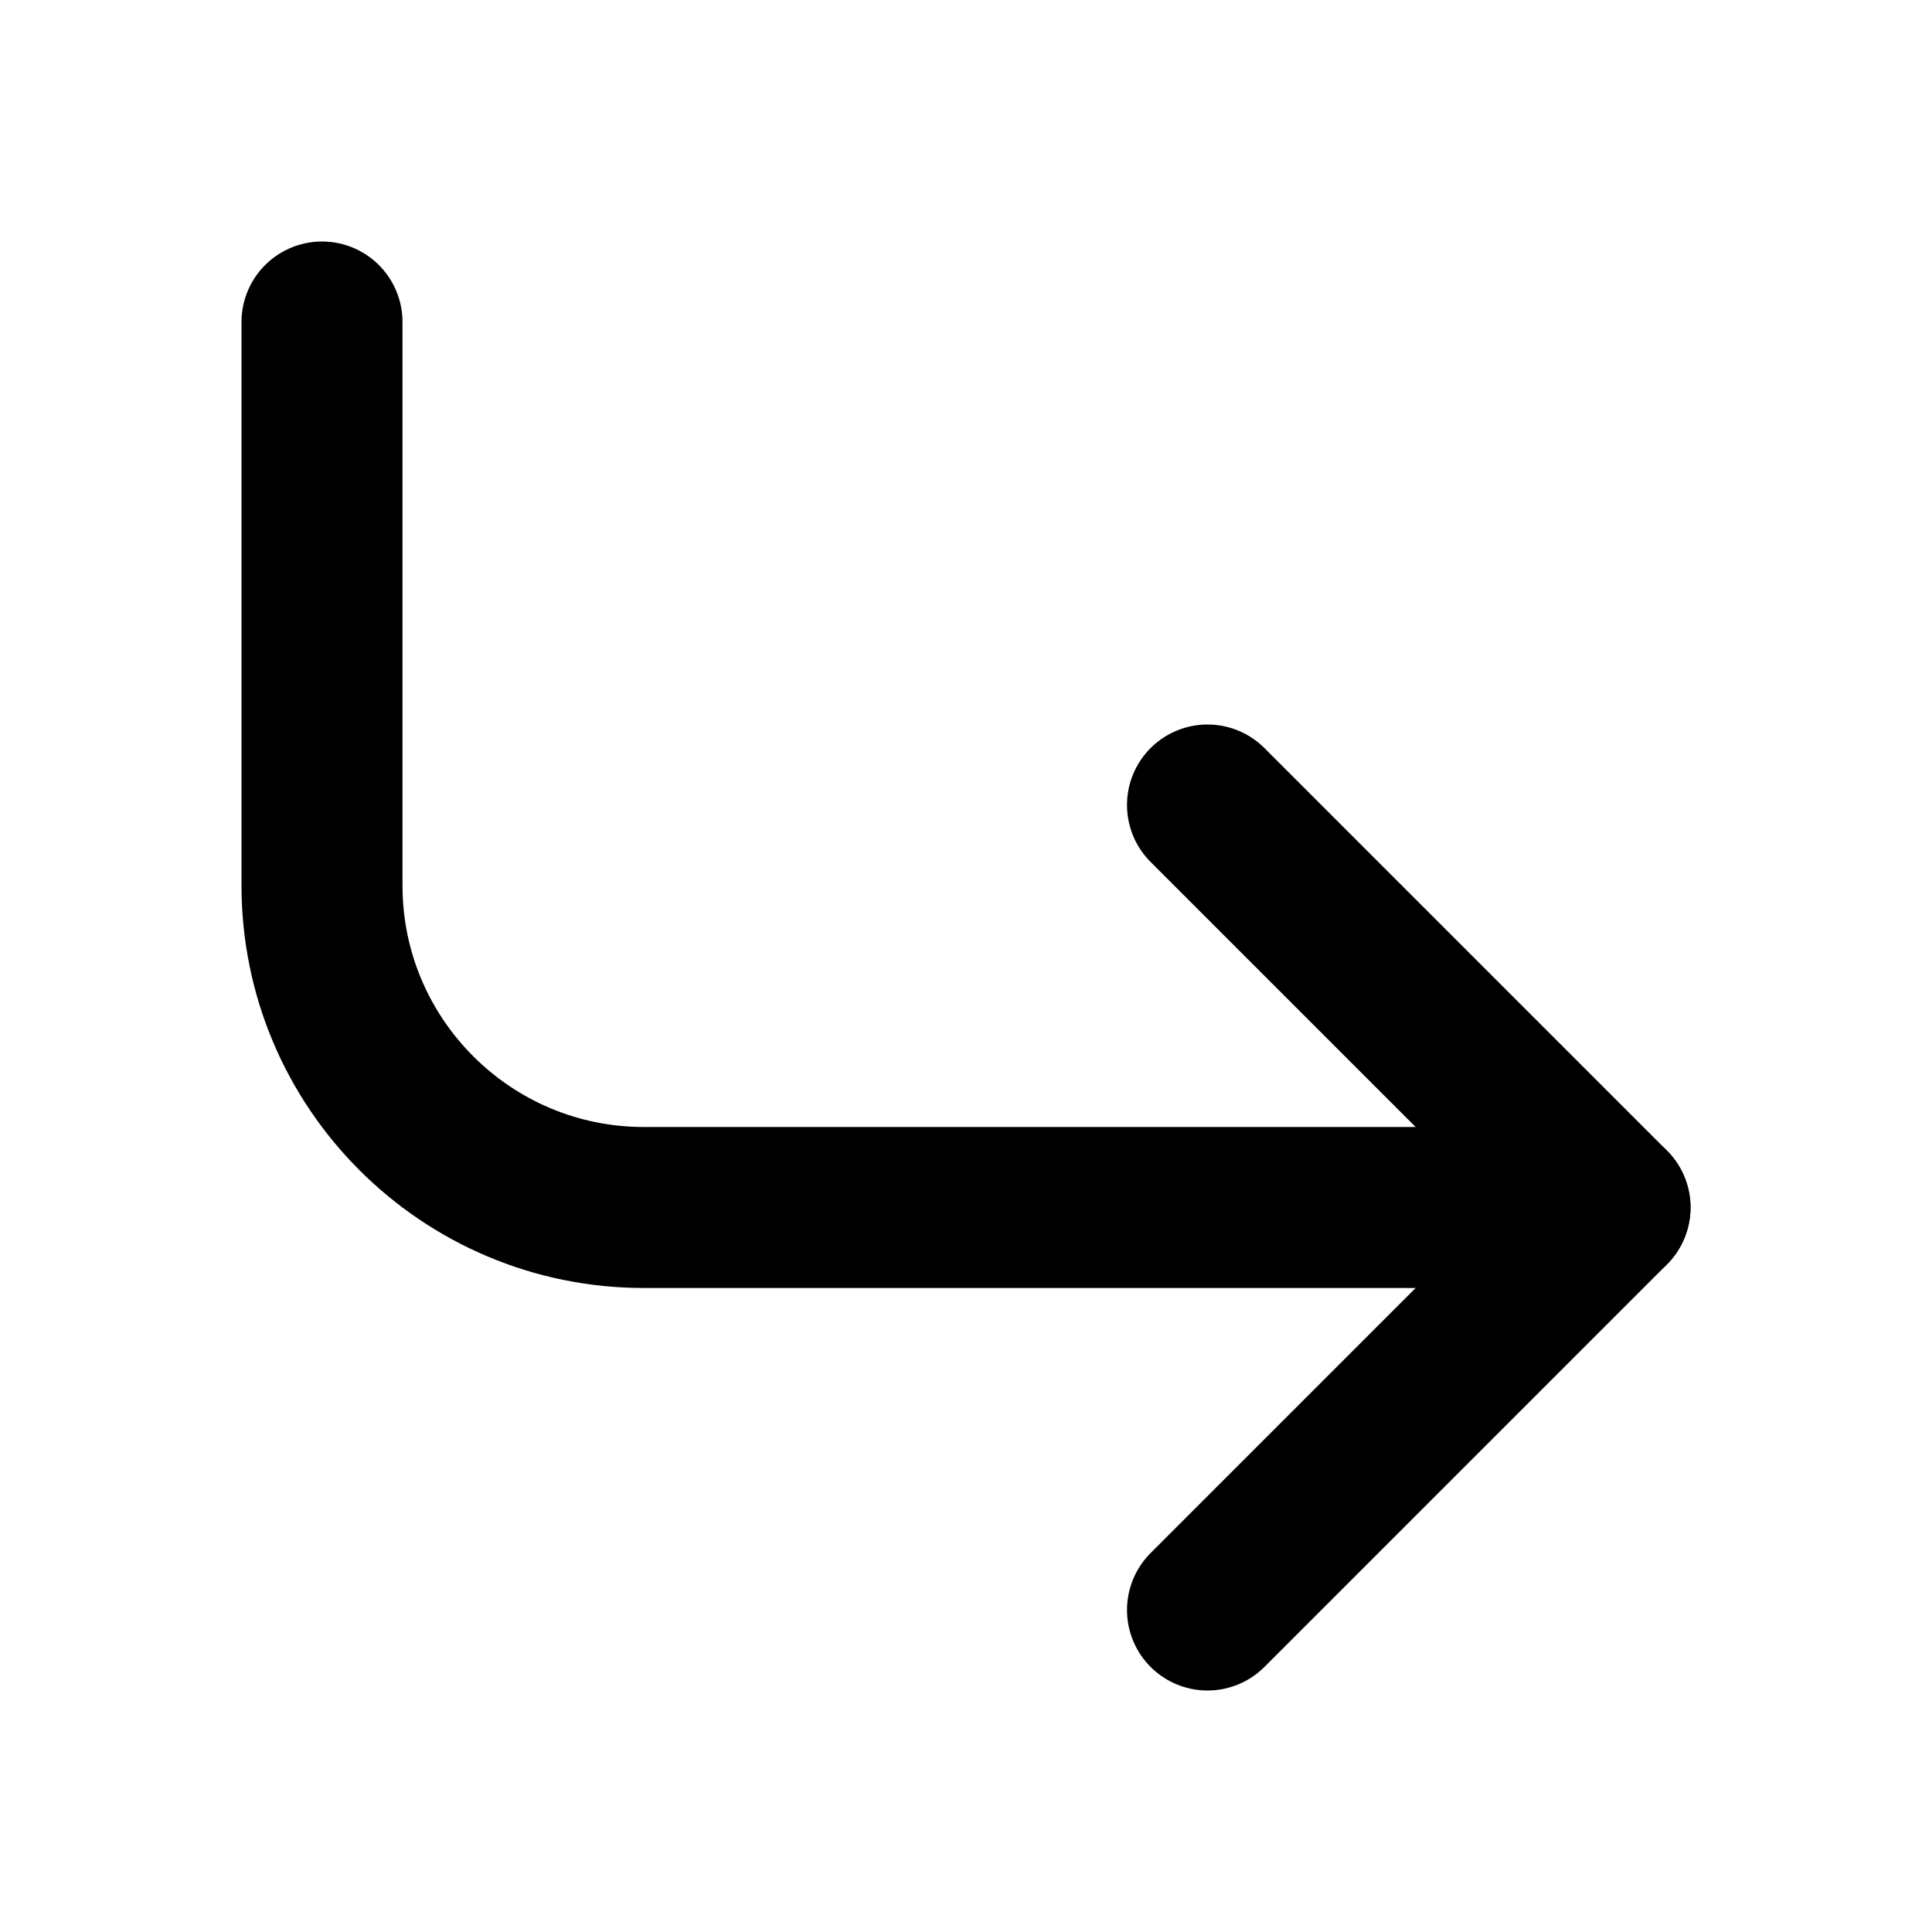
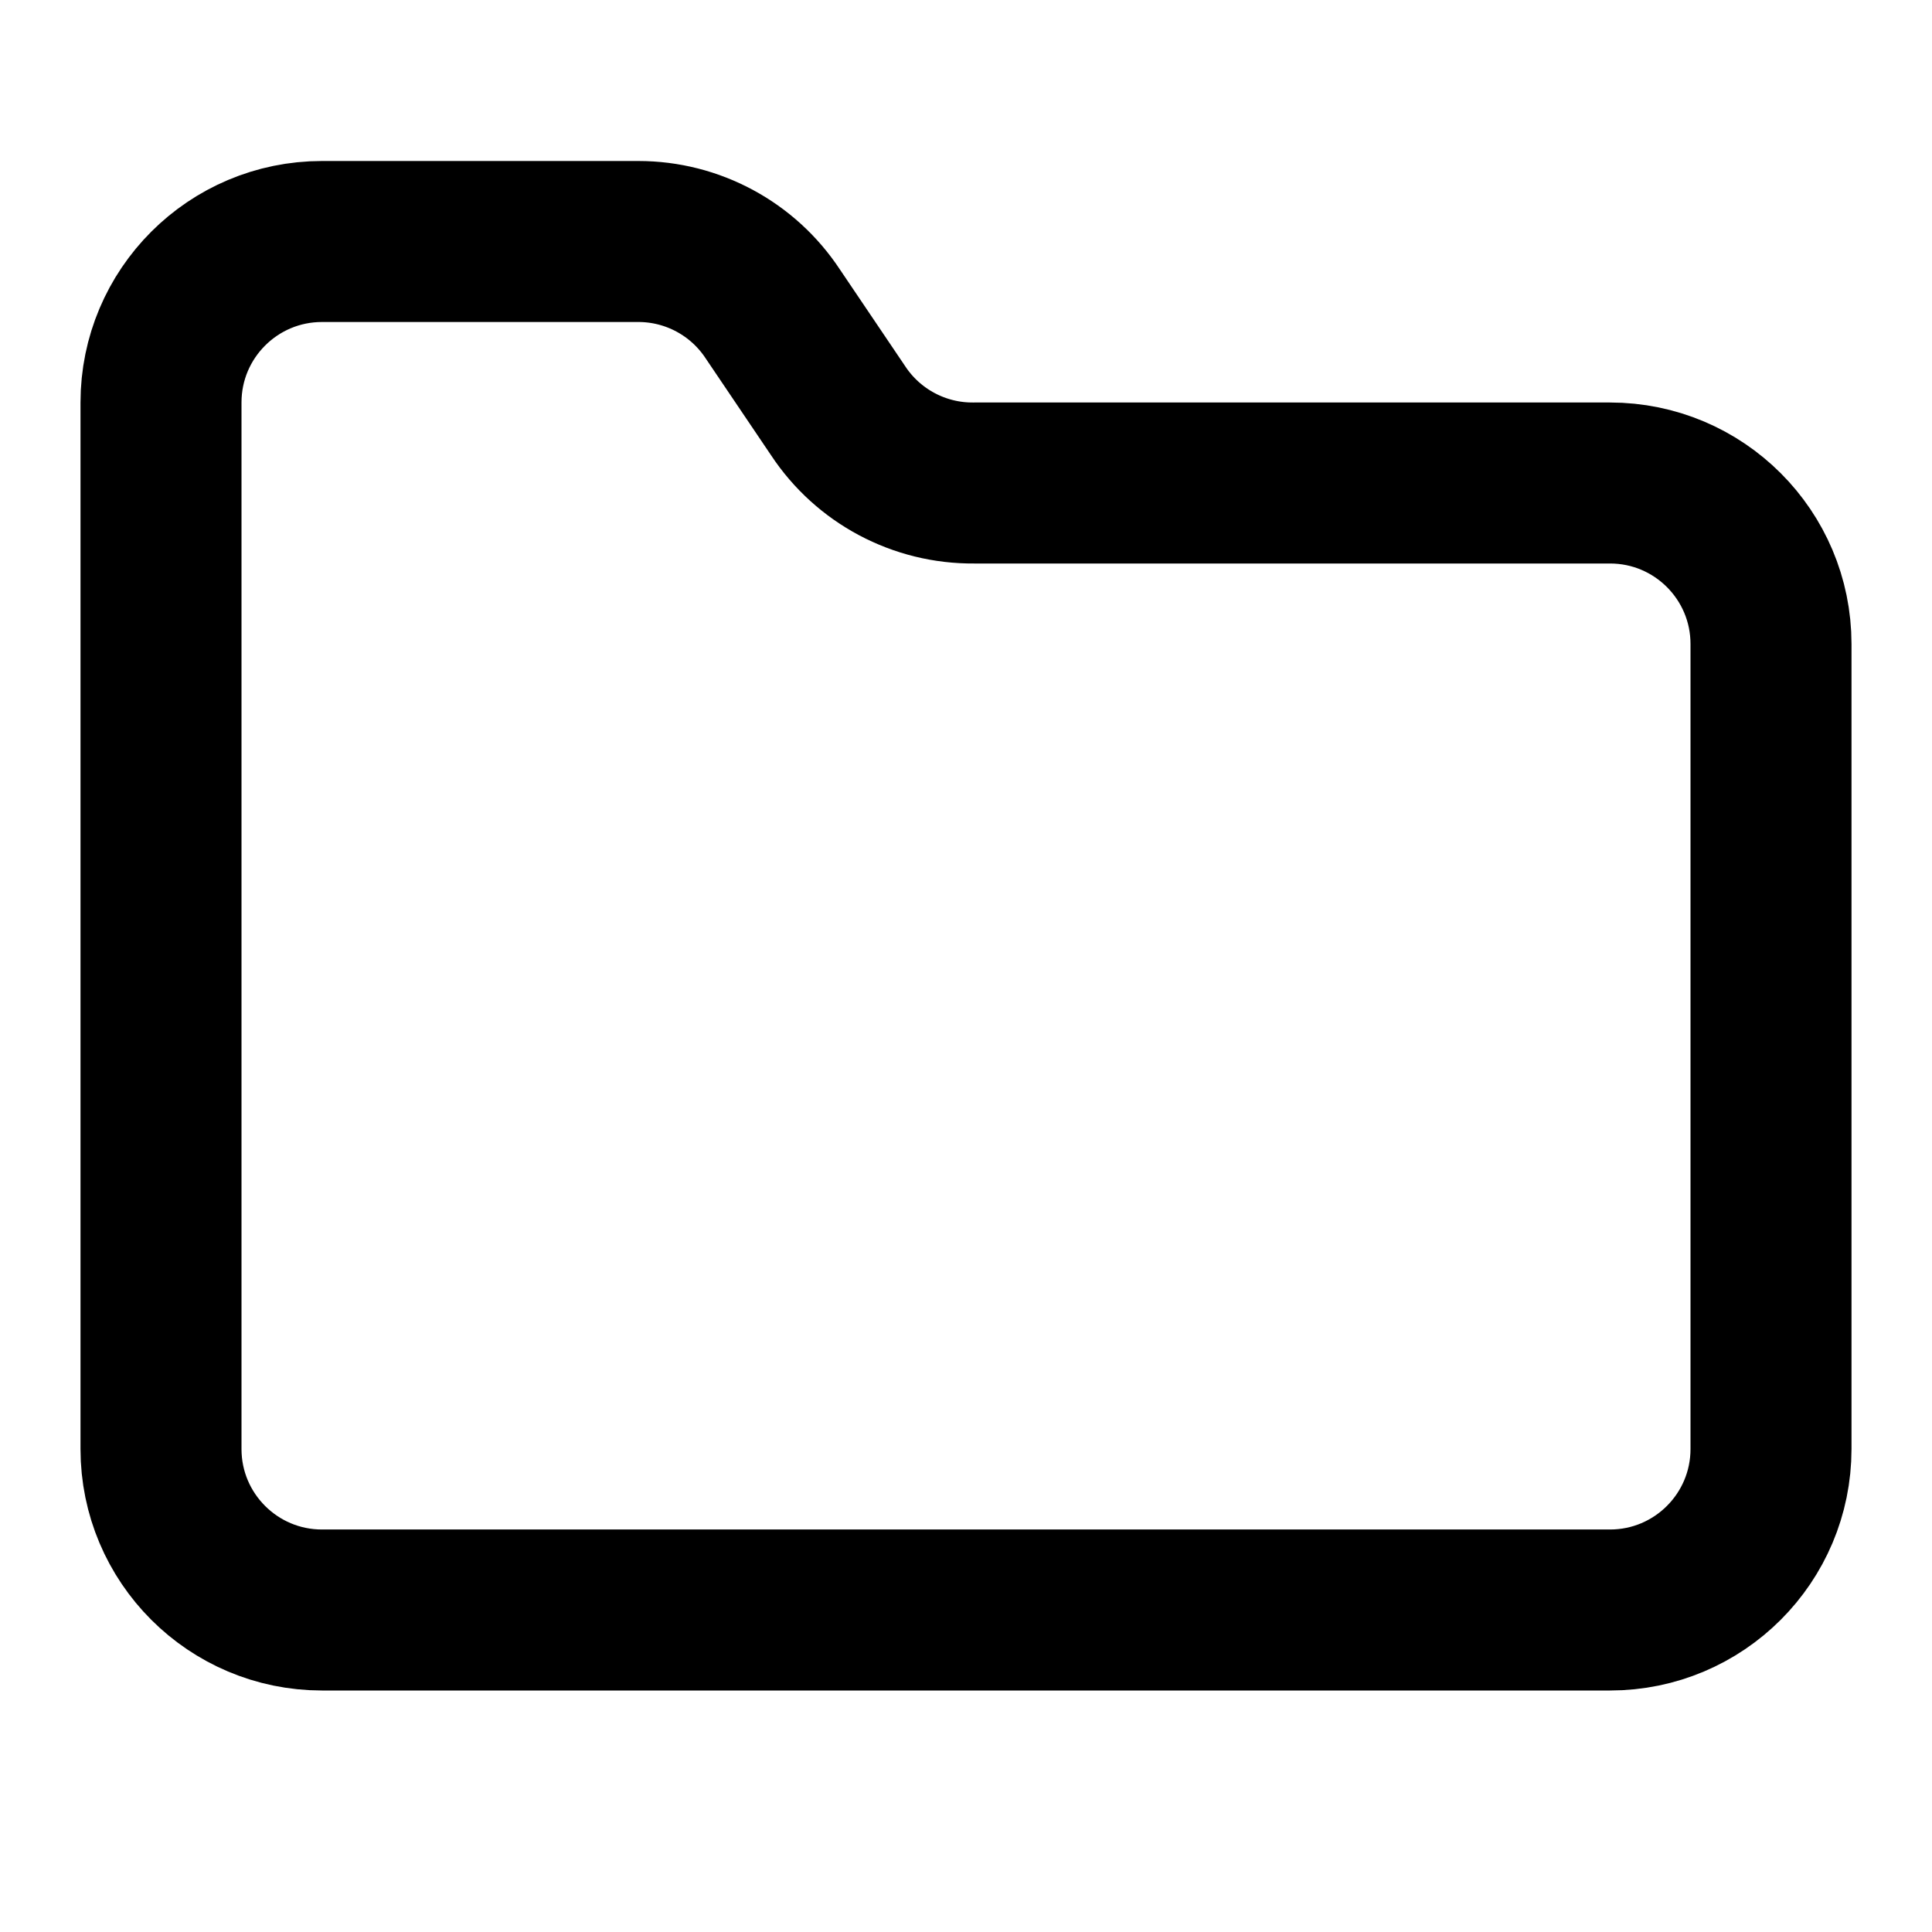
- <svg xmlns="http://www.w3.org/2000/svg" class="lucide lucide-corner-down-right" width="24" height="24" viewBox="0 0 24 24" fill="none" stroke="currentColor" stroke-width="2" stroke-linecap="round" stroke-linejoin="round">
-   <path d="m15 10 5 5-5 5" />
-   <path d="M4 4v7a4 4 0 0 0 4 4h12" />
+ <svg xmlns="http://www.w3.org/2000/svg" class="lucide lucide-folder" width="24" height="24" viewBox="0 0 24 24" fill="none" stroke="currentColor" stroke-width="2" stroke-linecap="round" stroke-linejoin="round">
+   <path d="M20 20a2 2 0 0 0 2-2V8a2 2 0 0 0-2-2h-7.9a2 2 0 0 1-1.69-.9L9.6 3.9A2 2 0 0 0 7.93 3H4a2 2 0 0 0-2 2v13a2 2 0 0 0 2 2Z" />
</svg>
